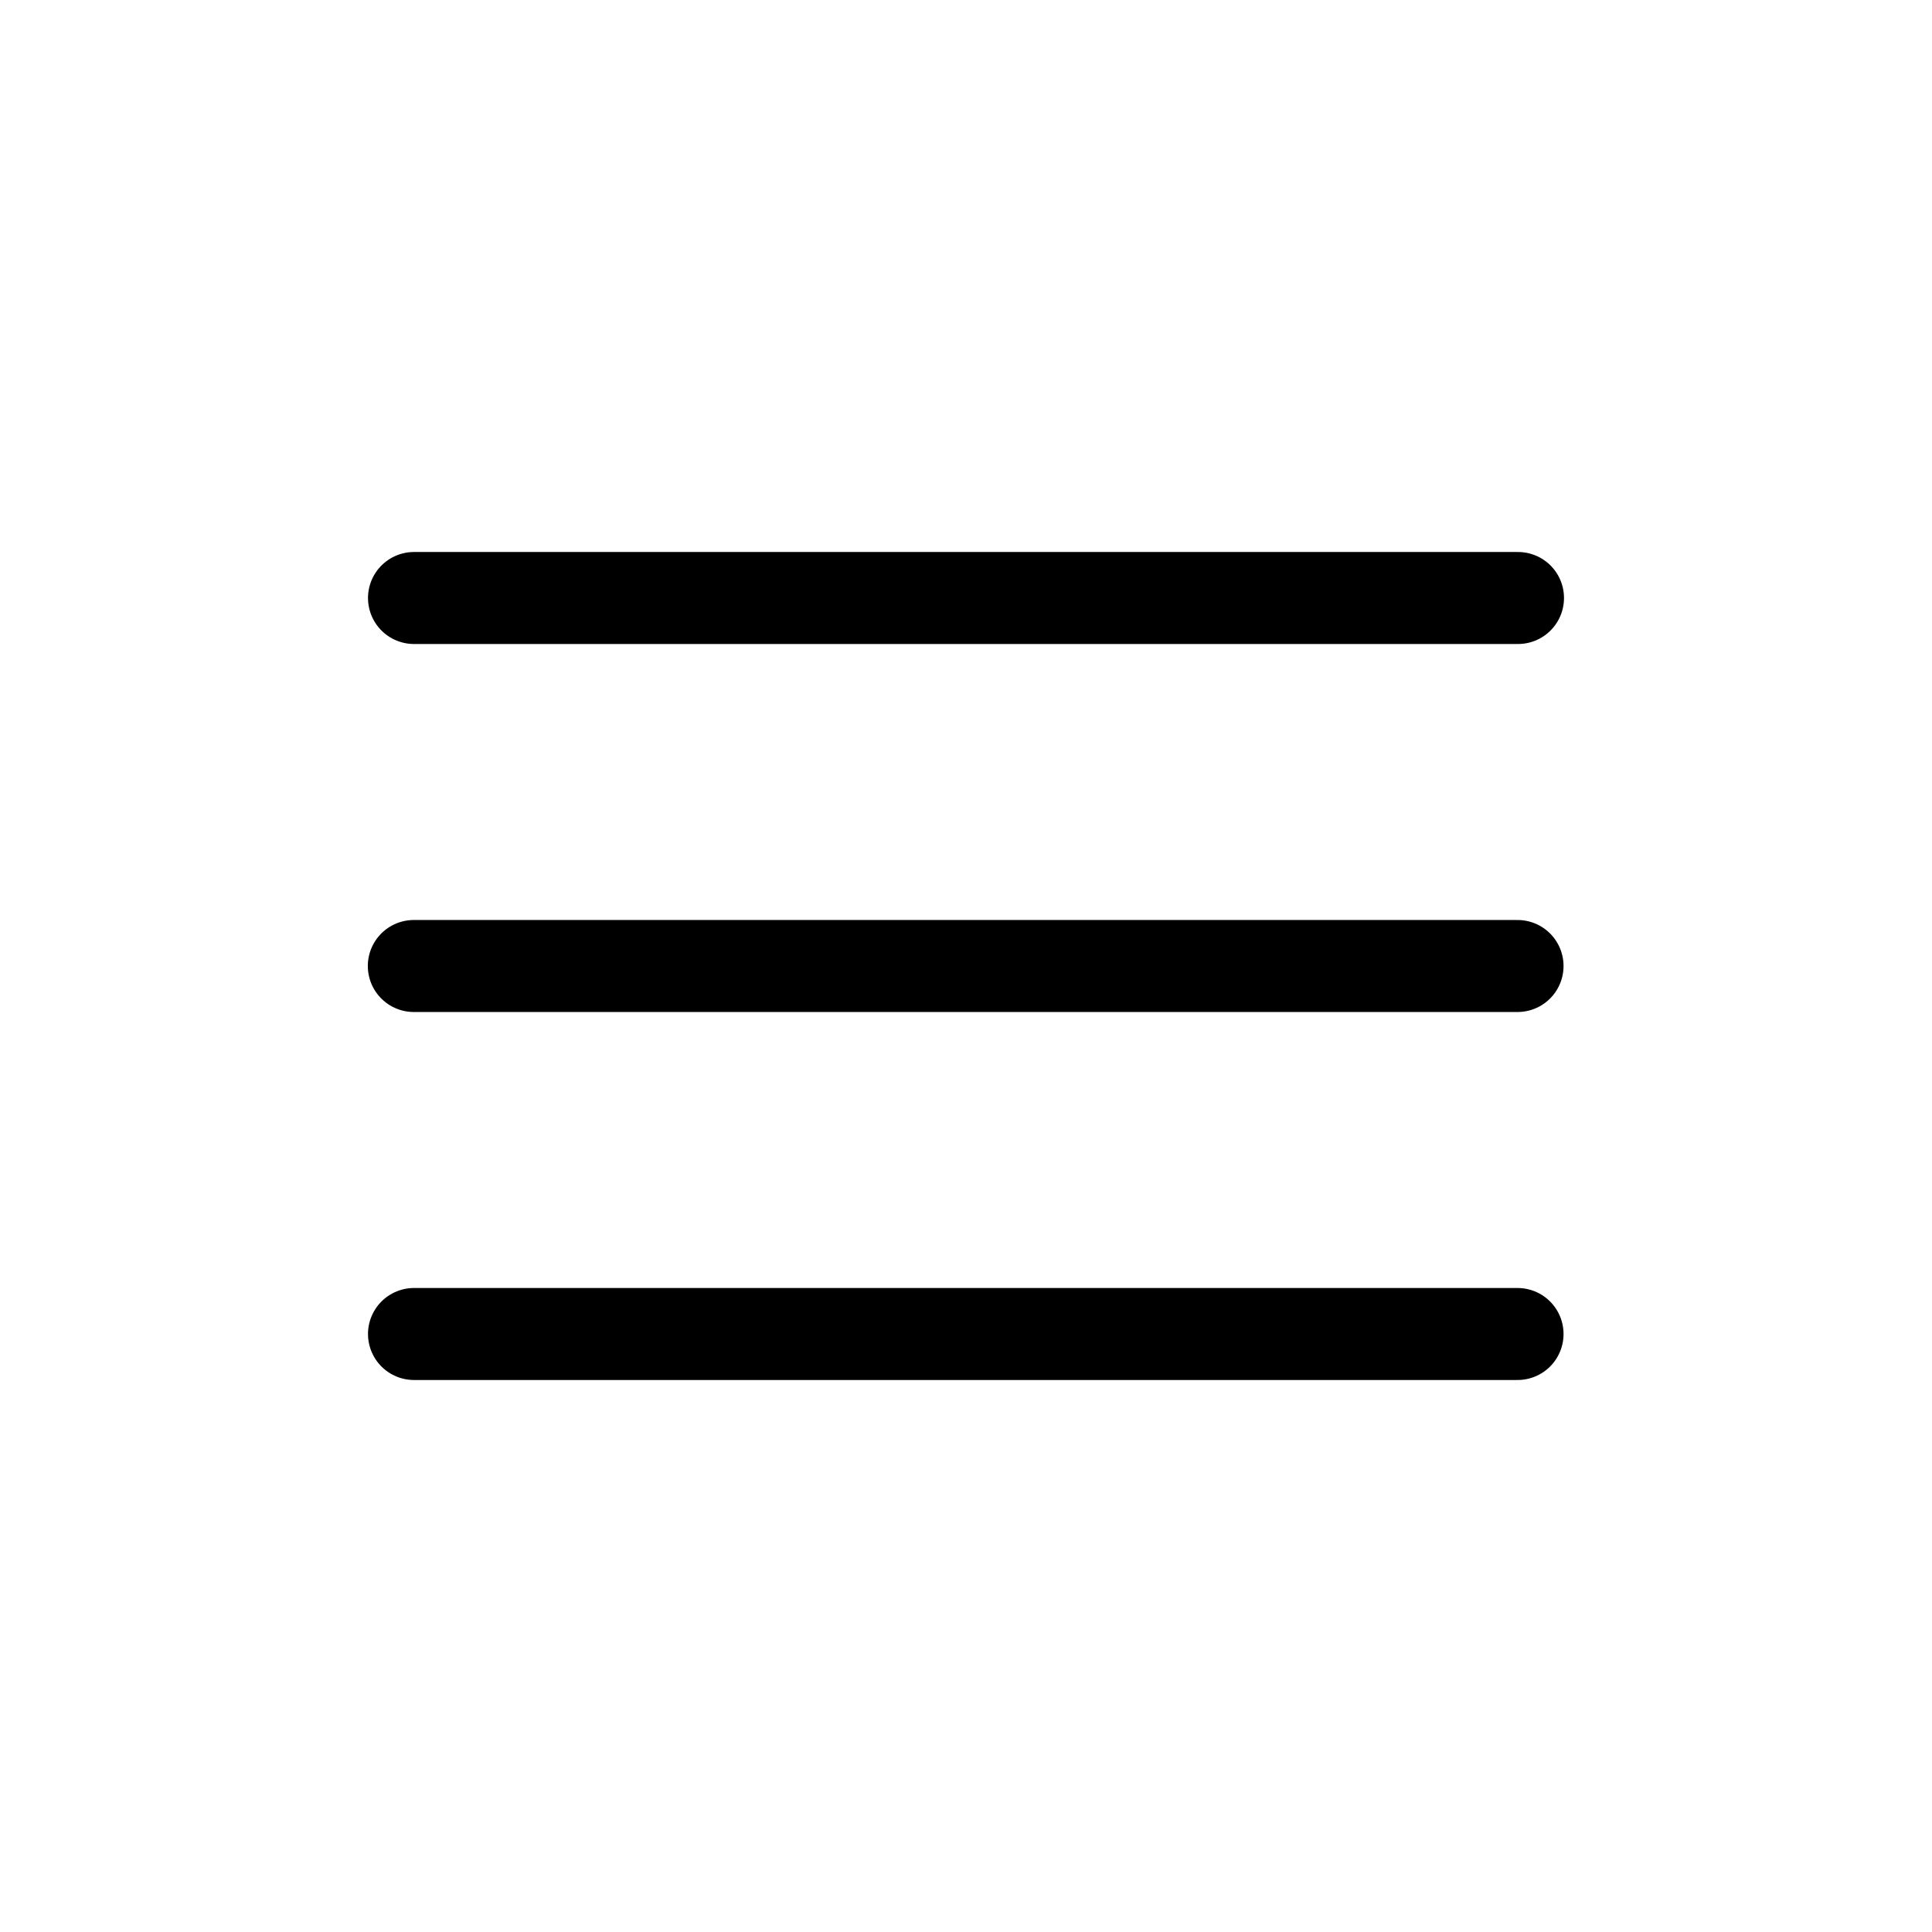
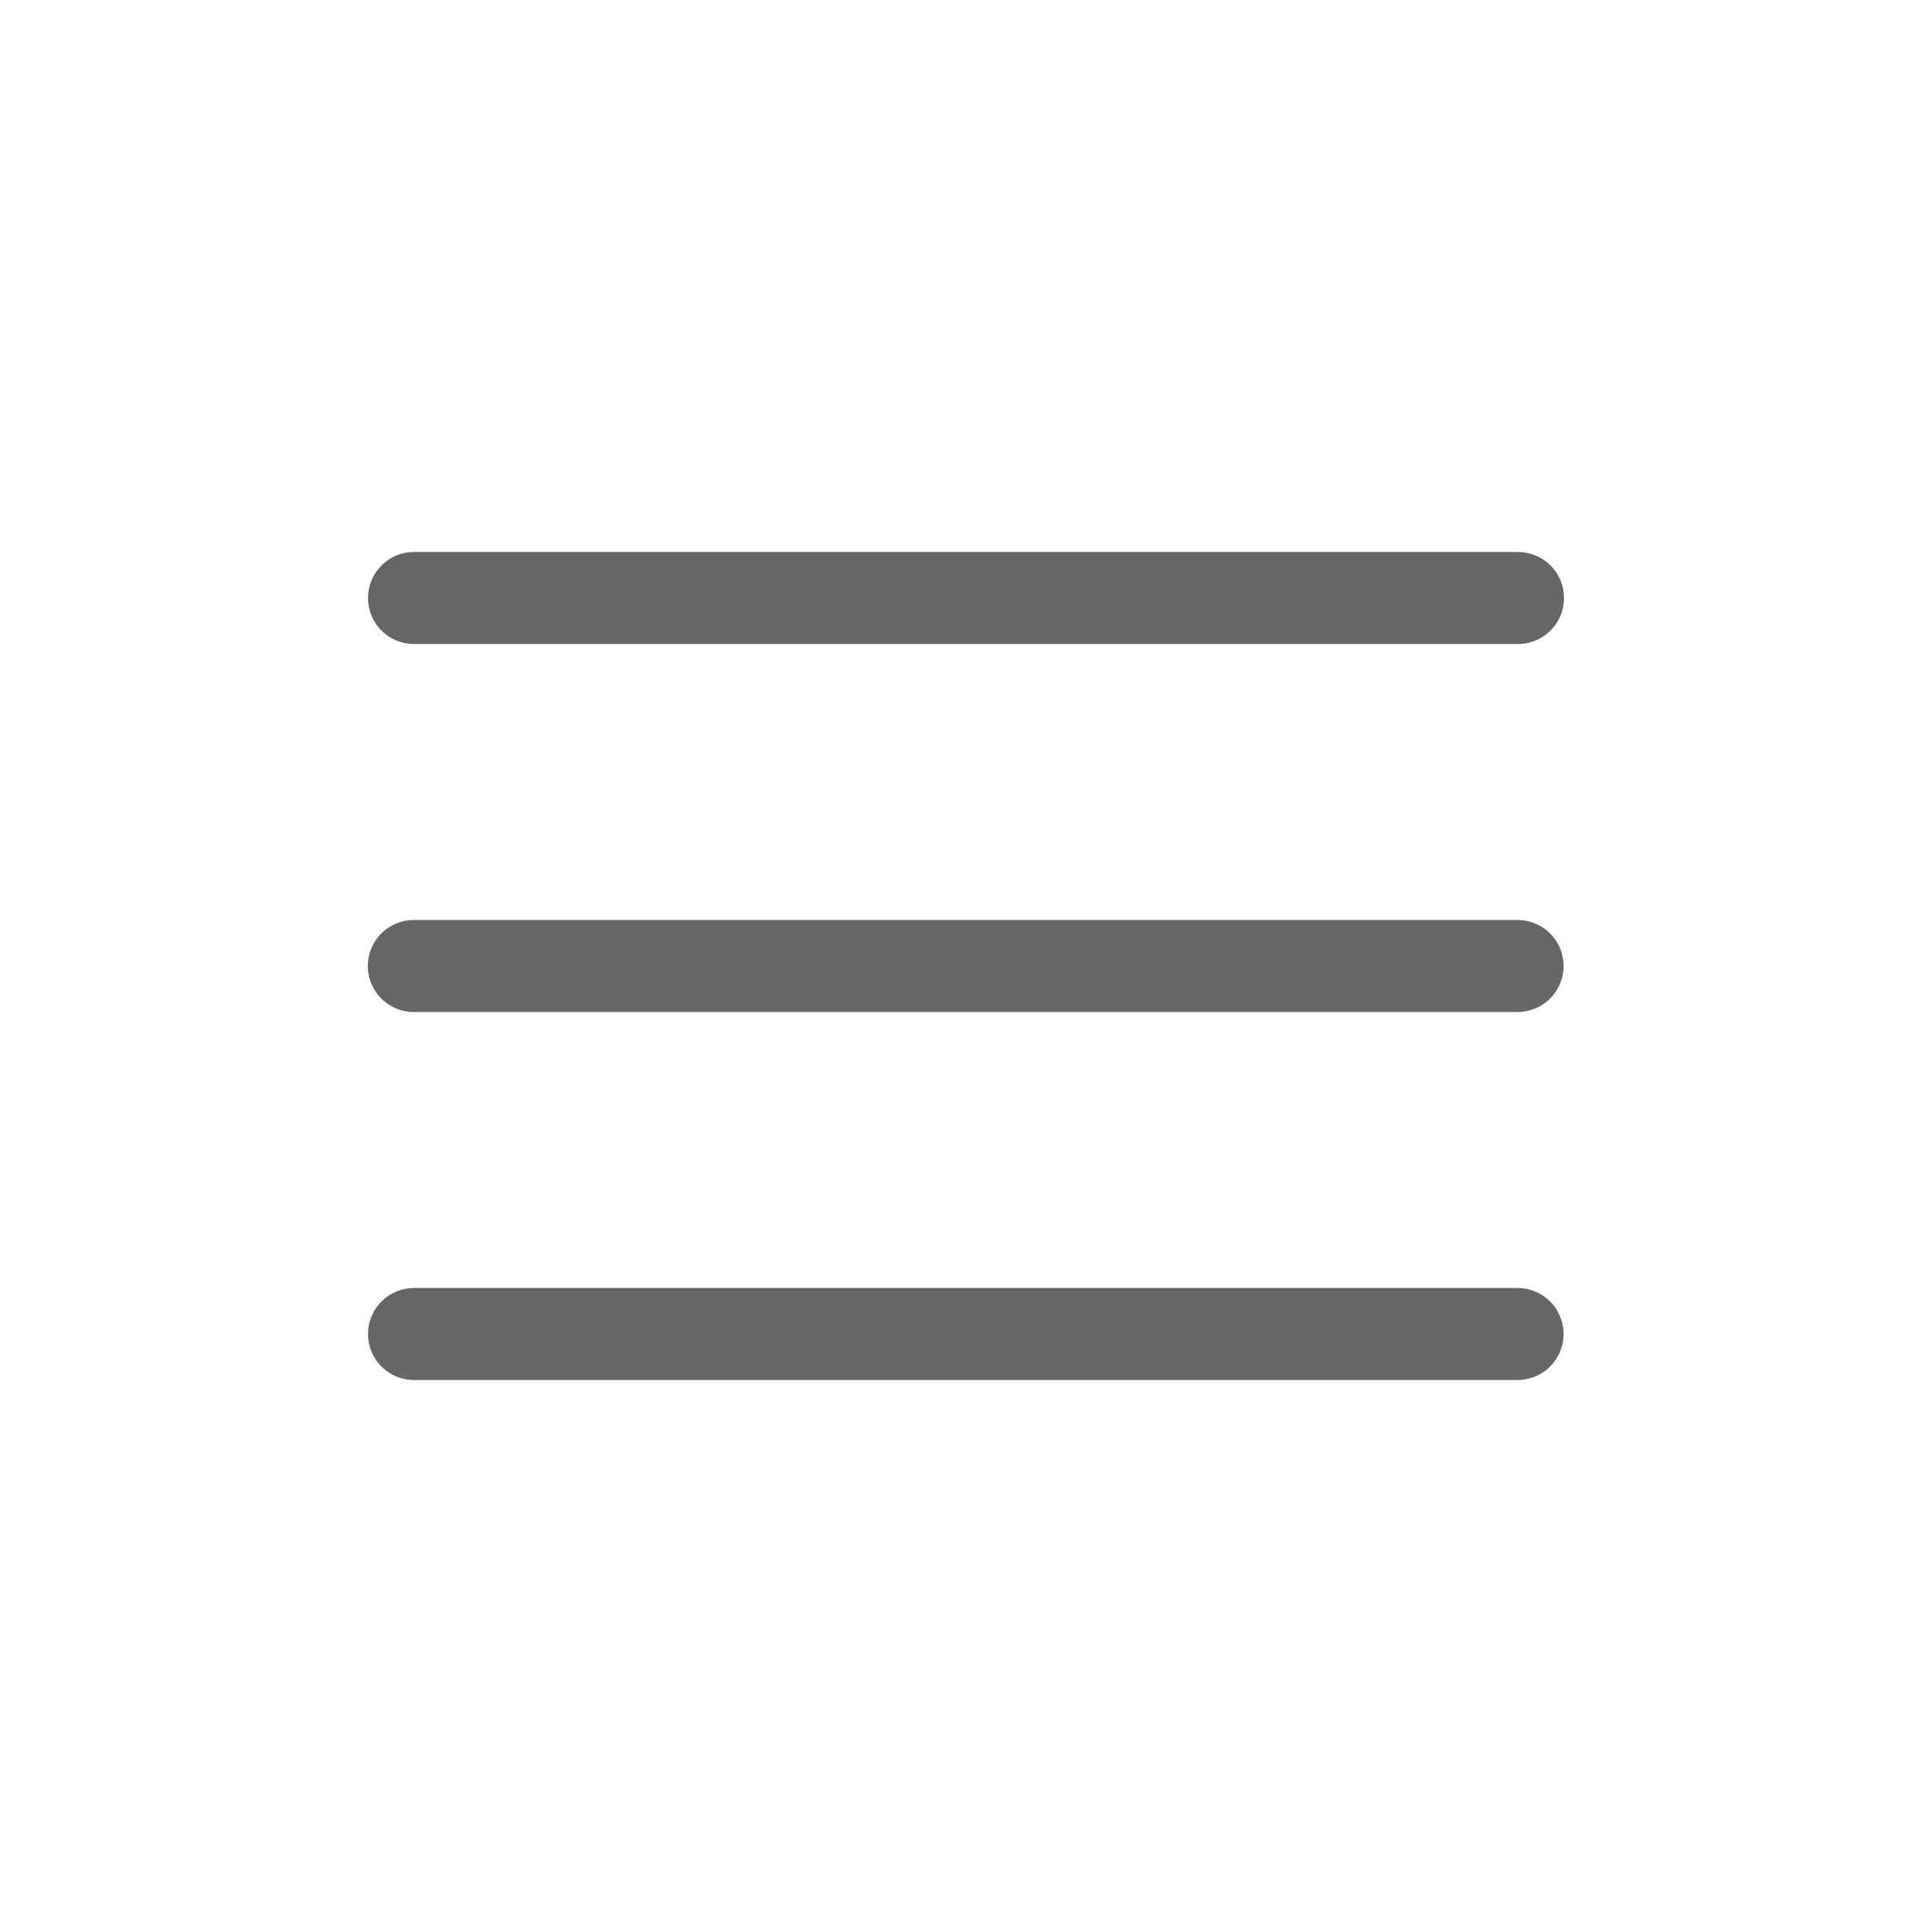
<svg xmlns="http://www.w3.org/2000/svg" width="1em" height="1em" viewBox="0 0 21 21">
-   <path fill="none" stroke="currentColor" stroke-linecap="round" stroke-linejoin="round" d="M4.5 6.5h12m-12.002 4h11.997M4.5 14.5h11.995" />
+   <path fill="none" stroke="#666666" stroke-linecap="round" stroke-linejoin="round" d="M4.5 6.5h12m-12.002 4h11.997M4.5 14.5h11.995" />
</svg>
